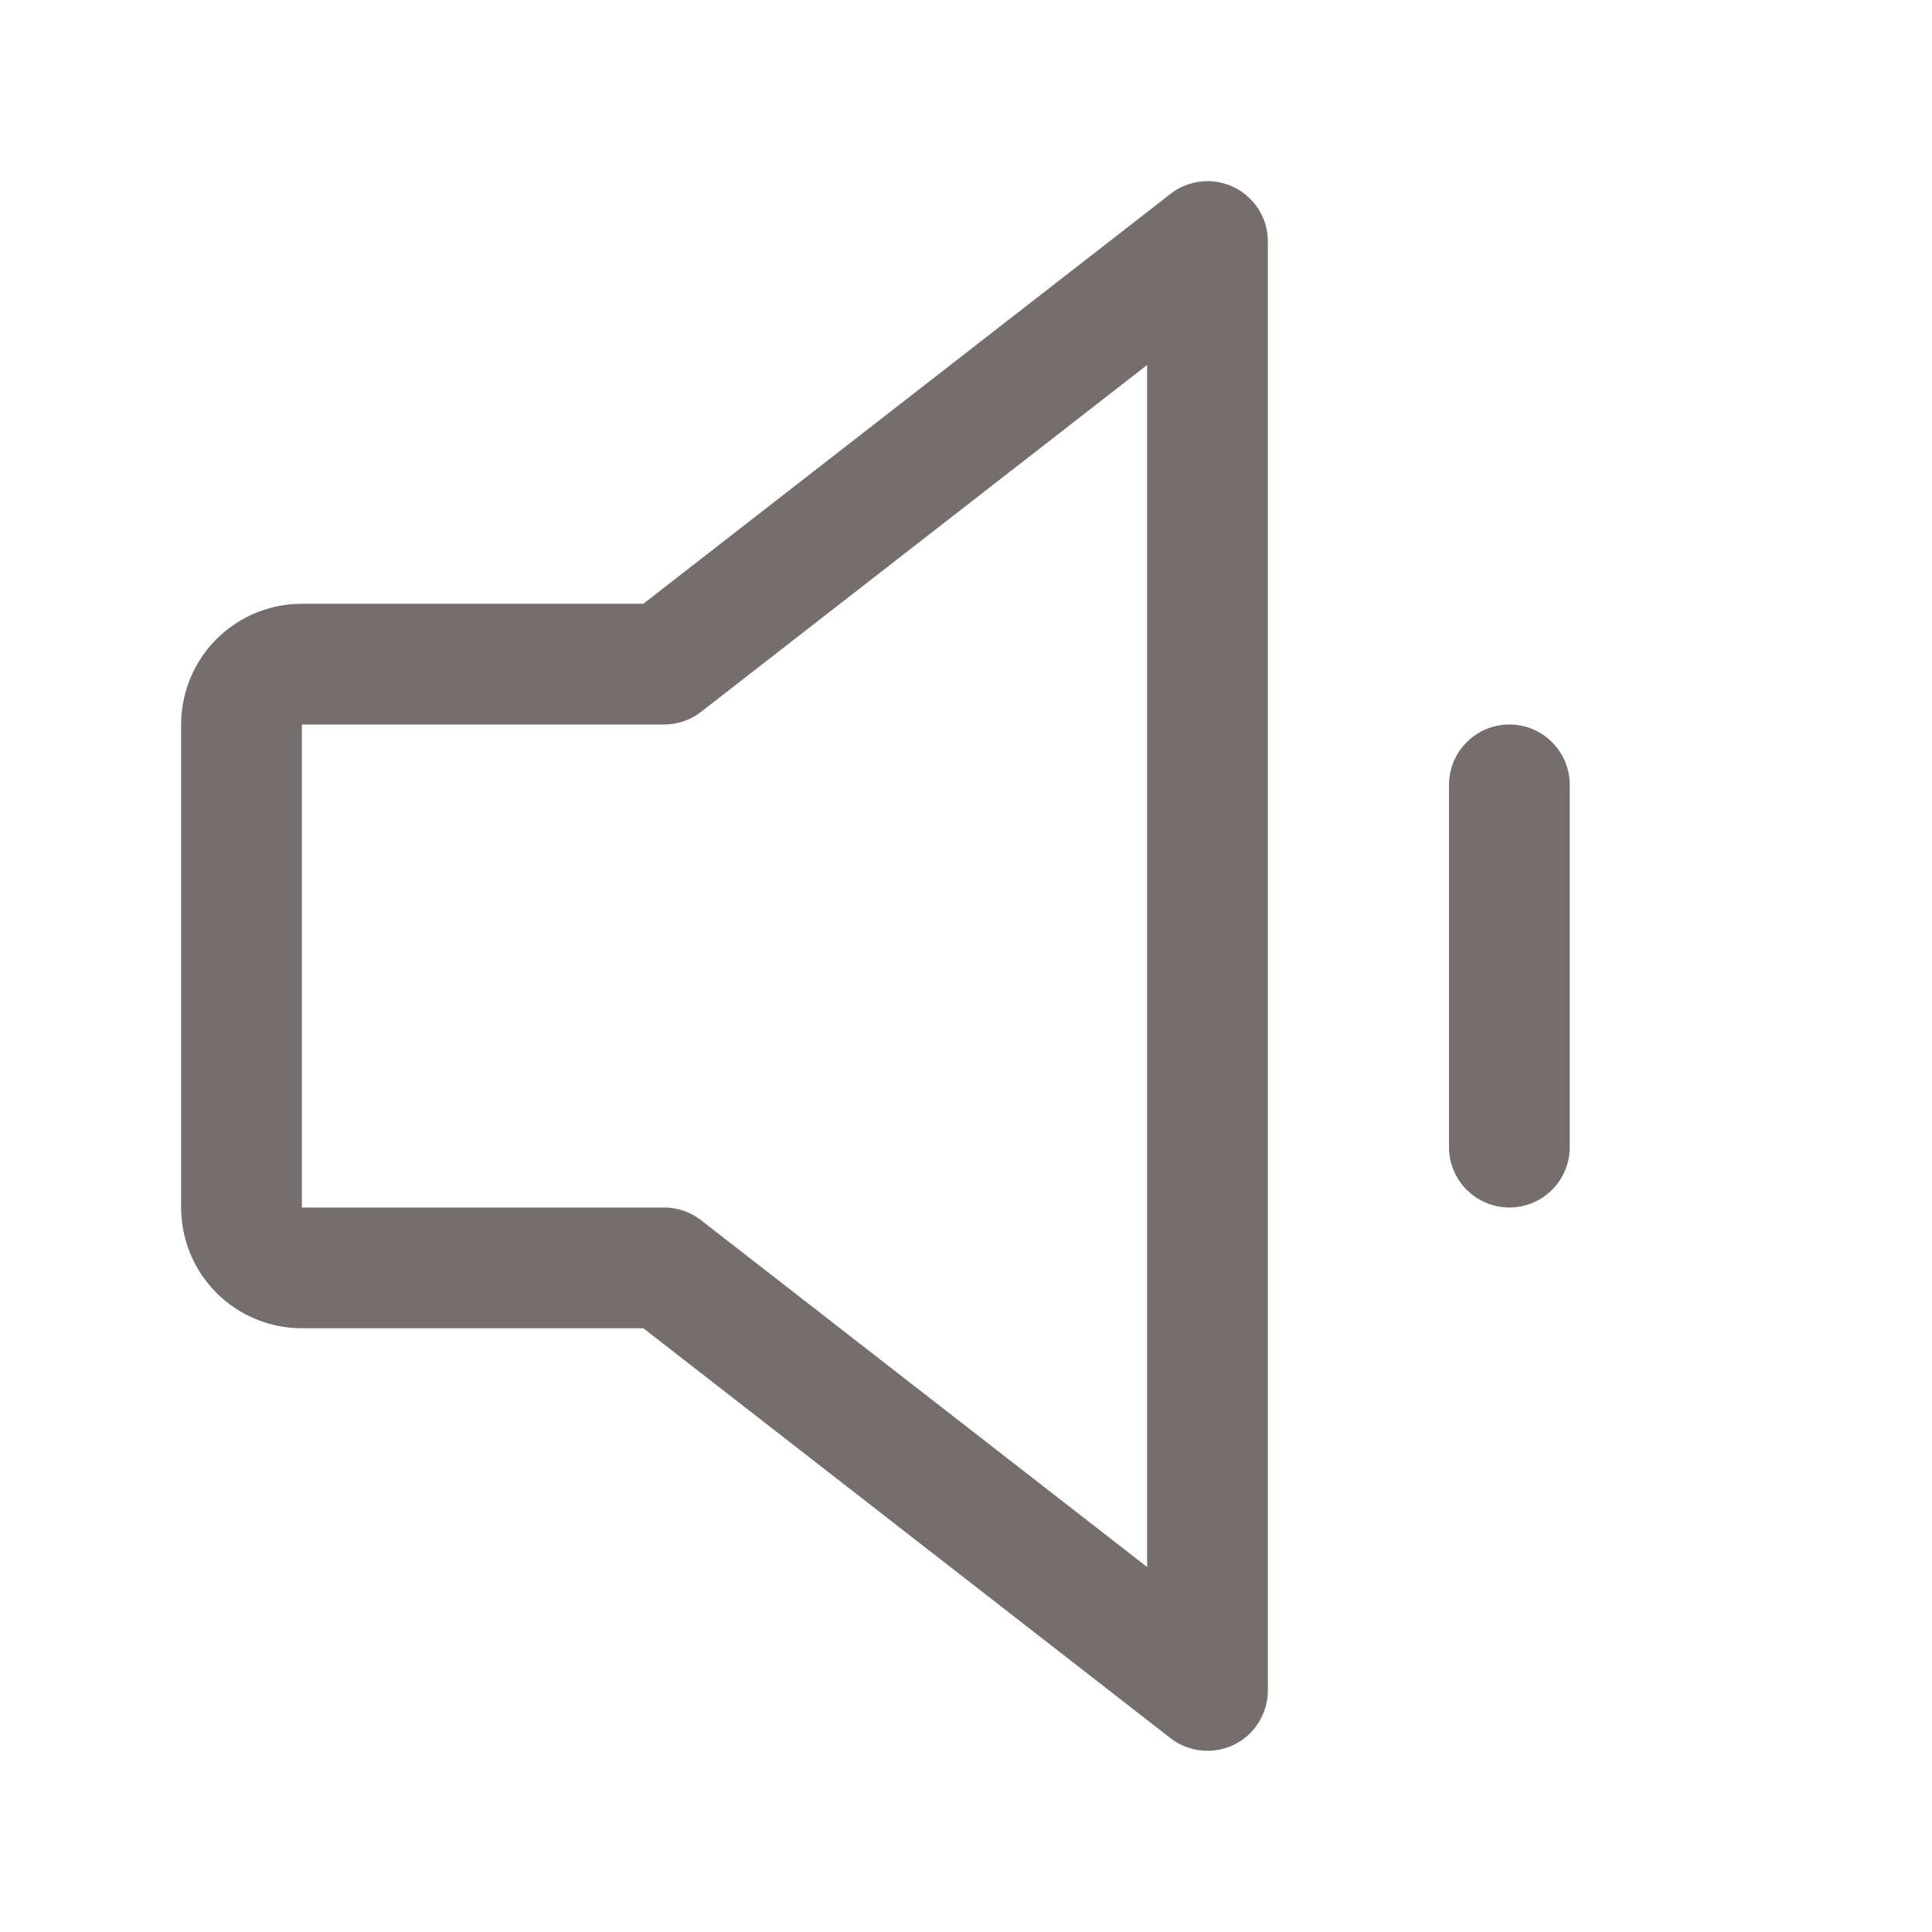
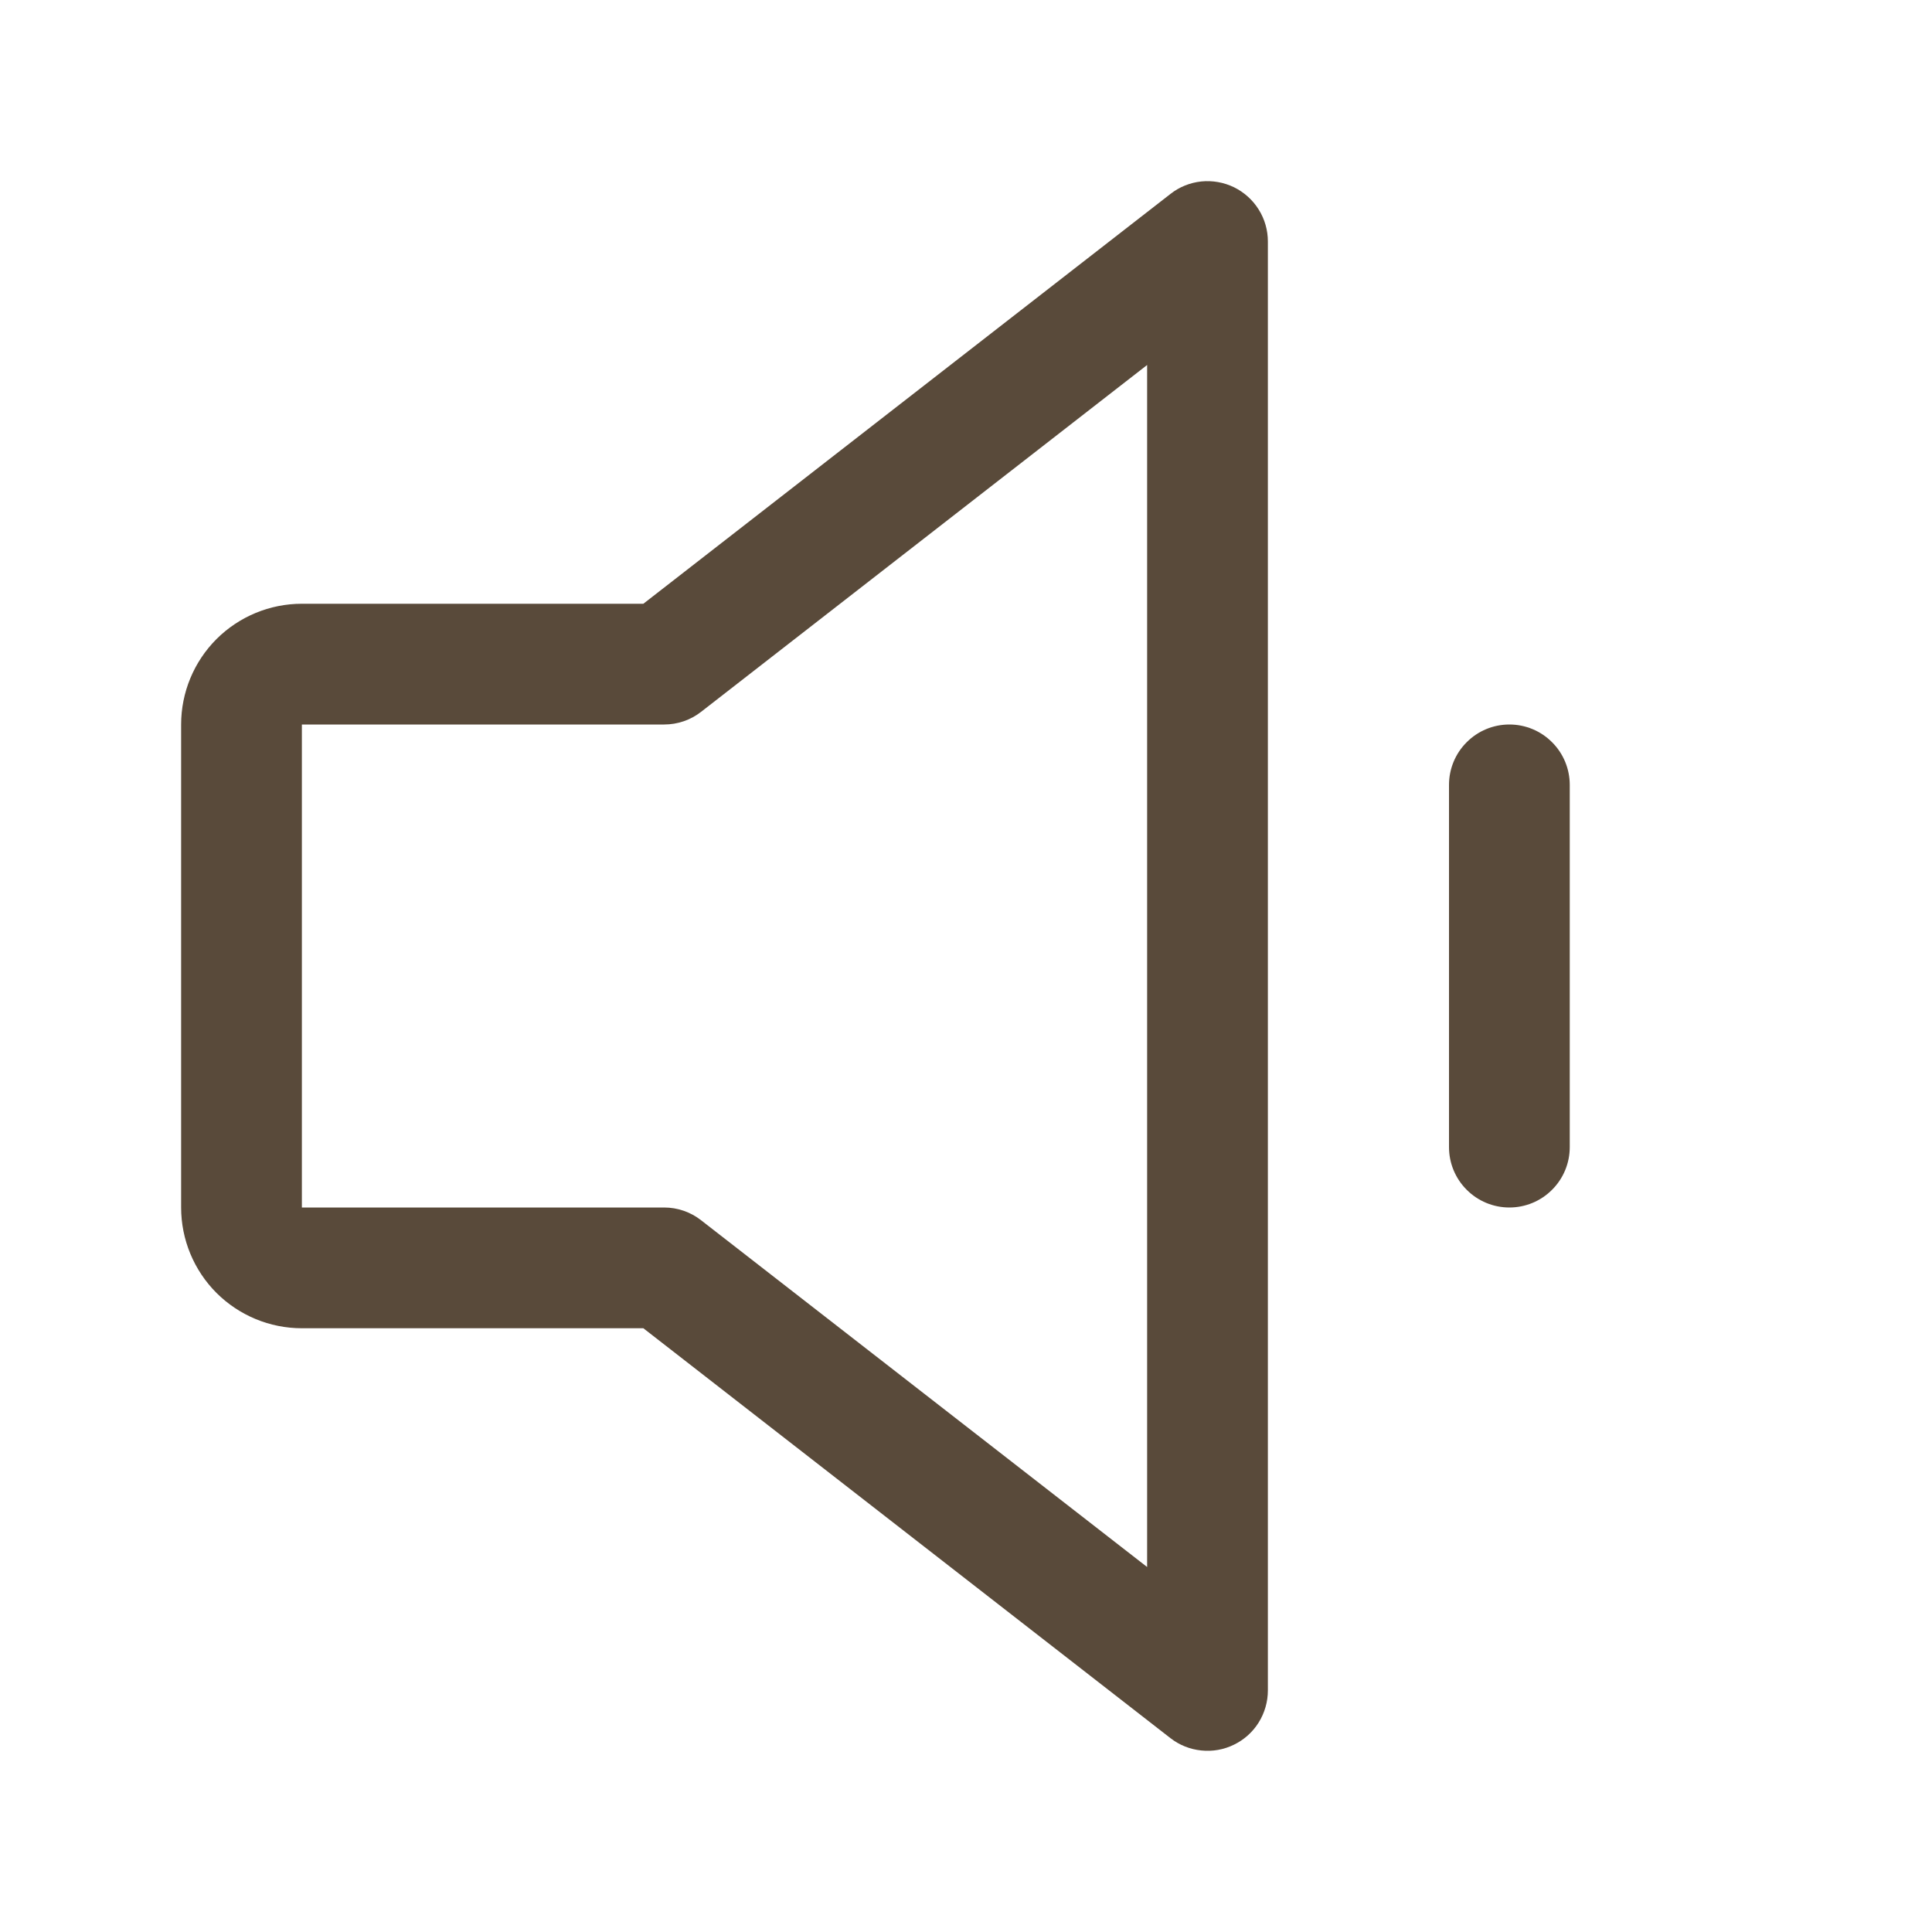
<svg xmlns="http://www.w3.org/2000/svg" width="24" height="24" viewBox="0 0 24 24" fill="none">
-   <path d="M15.329 2.326C15.203 2.265 15.062 2.24 14.923 2.254C14.783 2.269 14.65 2.322 14.54 2.409L7.992 7.5H3.75C3.352 7.5 2.971 7.658 2.689 7.939C2.408 8.221 2.25 8.602 2.25 9V15C2.25 15.398 2.408 15.779 2.689 16.061C2.971 16.342 3.352 16.5 3.75 16.5H7.992L14.54 21.592C14.65 21.678 14.783 21.731 14.923 21.745C15.062 21.76 15.203 21.735 15.329 21.673C15.455 21.612 15.562 21.516 15.636 21.397C15.71 21.278 15.75 21.14 15.75 21V3C15.75 2.86 15.711 2.722 15.636 2.603C15.562 2.484 15.455 2.388 15.329 2.326ZM14.25 19.466L8.71 15.159C8.579 15.056 8.417 15 8.25 15H3.75V9H8.25C8.417 9 8.579 8.945 8.71 8.842L14.25 4.534V19.466ZM19.5 9.75V14.25C19.5 14.449 19.421 14.64 19.28 14.78C19.14 14.921 18.949 15 18.75 15C18.551 15 18.36 14.921 18.22 14.78C18.079 14.64 18 14.449 18 14.25V9.75C18 9.551 18.079 9.36 18.22 9.22C18.36 9.079 18.551 9 18.75 9C18.949 9 19.14 9.079 19.28 9.22C19.421 9.36 19.5 9.551 19.5 9.75Z" fill="#766D6D" />
+   <path d="M15.329 2.326C15.203 2.265 15.062 2.24 14.923 2.254C14.783 2.269 14.65 2.322 14.54 2.409L7.992 7.5H3.75C3.352 7.5 2.971 7.658 2.689 7.939C2.408 8.221 2.25 8.602 2.25 9V15C2.25 15.398 2.408 15.779 2.689 16.061C2.971 16.342 3.352 16.5 3.75 16.5H7.992L14.54 21.592C14.65 21.678 14.783 21.731 14.923 21.745C15.062 21.76 15.203 21.735 15.329 21.673C15.455 21.612 15.562 21.516 15.636 21.397C15.71 21.278 15.75 21.14 15.75 21V3C15.75 2.86 15.711 2.722 15.636 2.603C15.562 2.484 15.455 2.388 15.329 2.326ZM14.25 19.466L8.71 15.159C8.579 15.056 8.417 15 8.25 15H3.75V9H8.25C8.417 9 8.579 8.945 8.71 8.842L14.25 4.534V19.466ZM19.5 9.75V14.25C19.5 14.449 19.421 14.64 19.28 14.78C19.14 14.921 18.949 15 18.75 15C18.551 15 18.36 14.921 18.22 14.78C18.079 14.64 18 14.449 18 14.25V9.75C18 9.551 18.079 9.36 18.22 9.22C18.36 9.079 18.551 9 18.75 9C18.949 9 19.14 9.079 19.28 9.22C19.421 9.36 19.5 9.551 19.5 9.75Z" fill="#594a3a" />
</svg>
